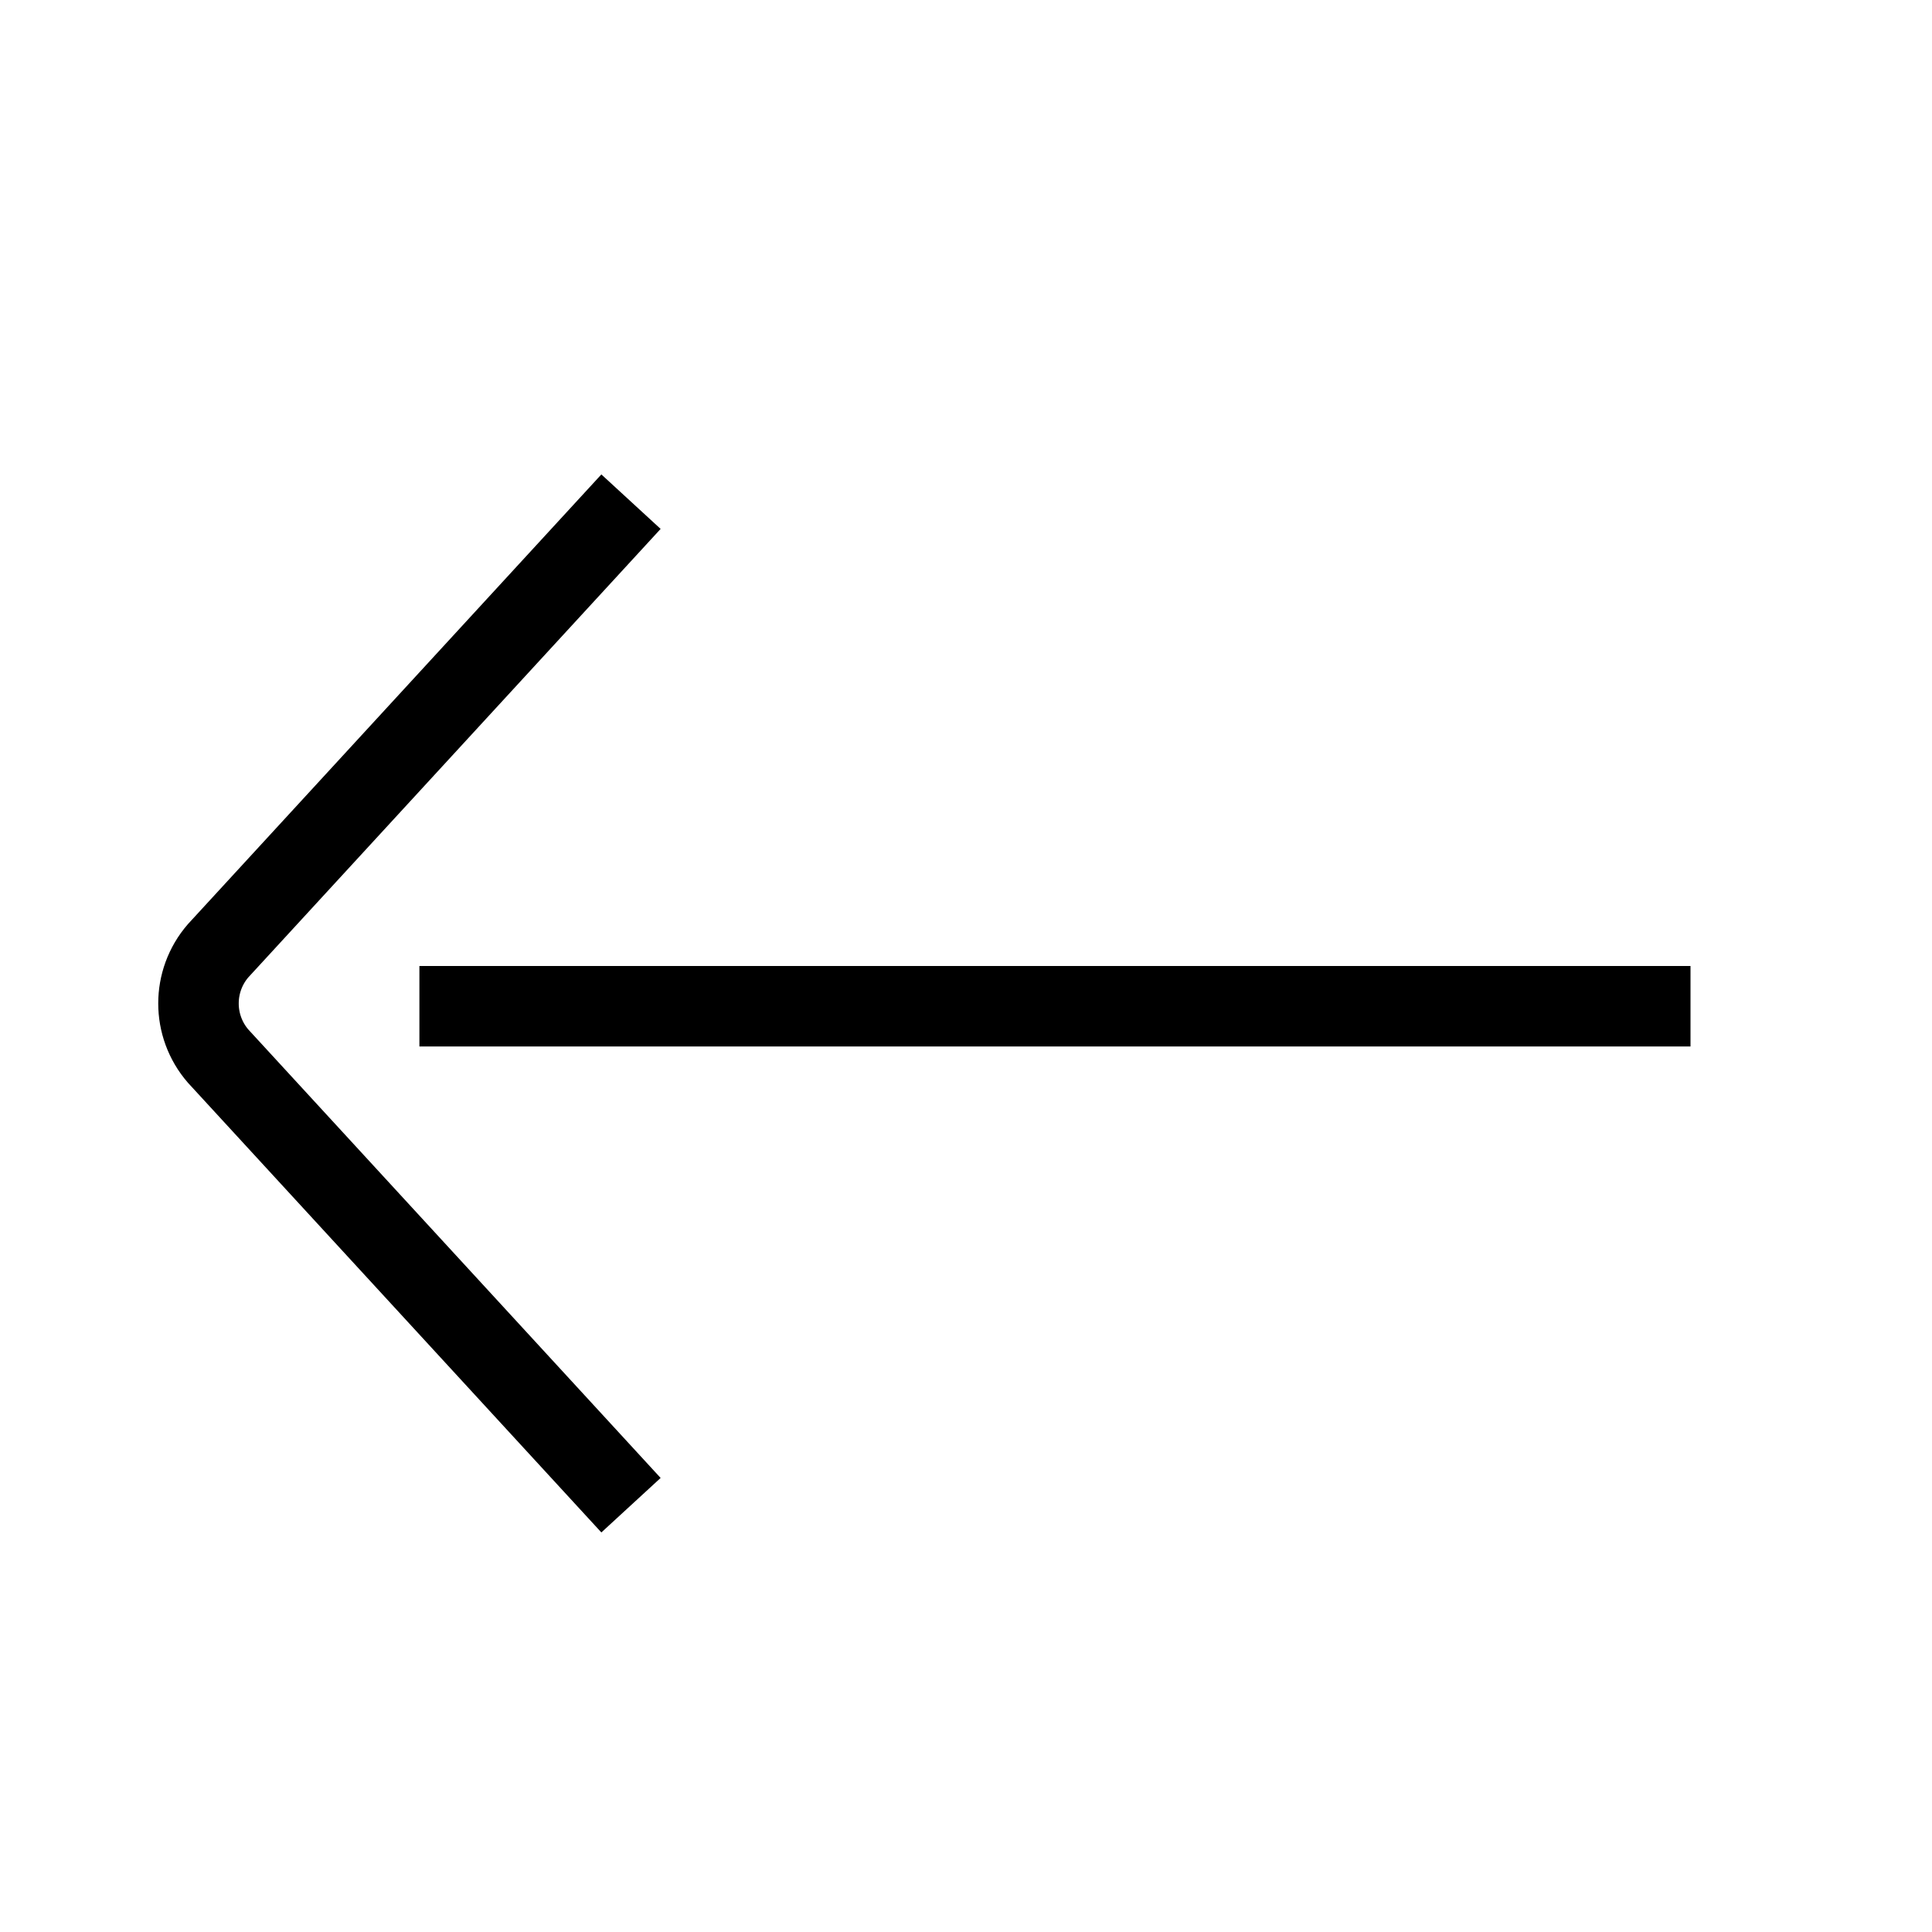
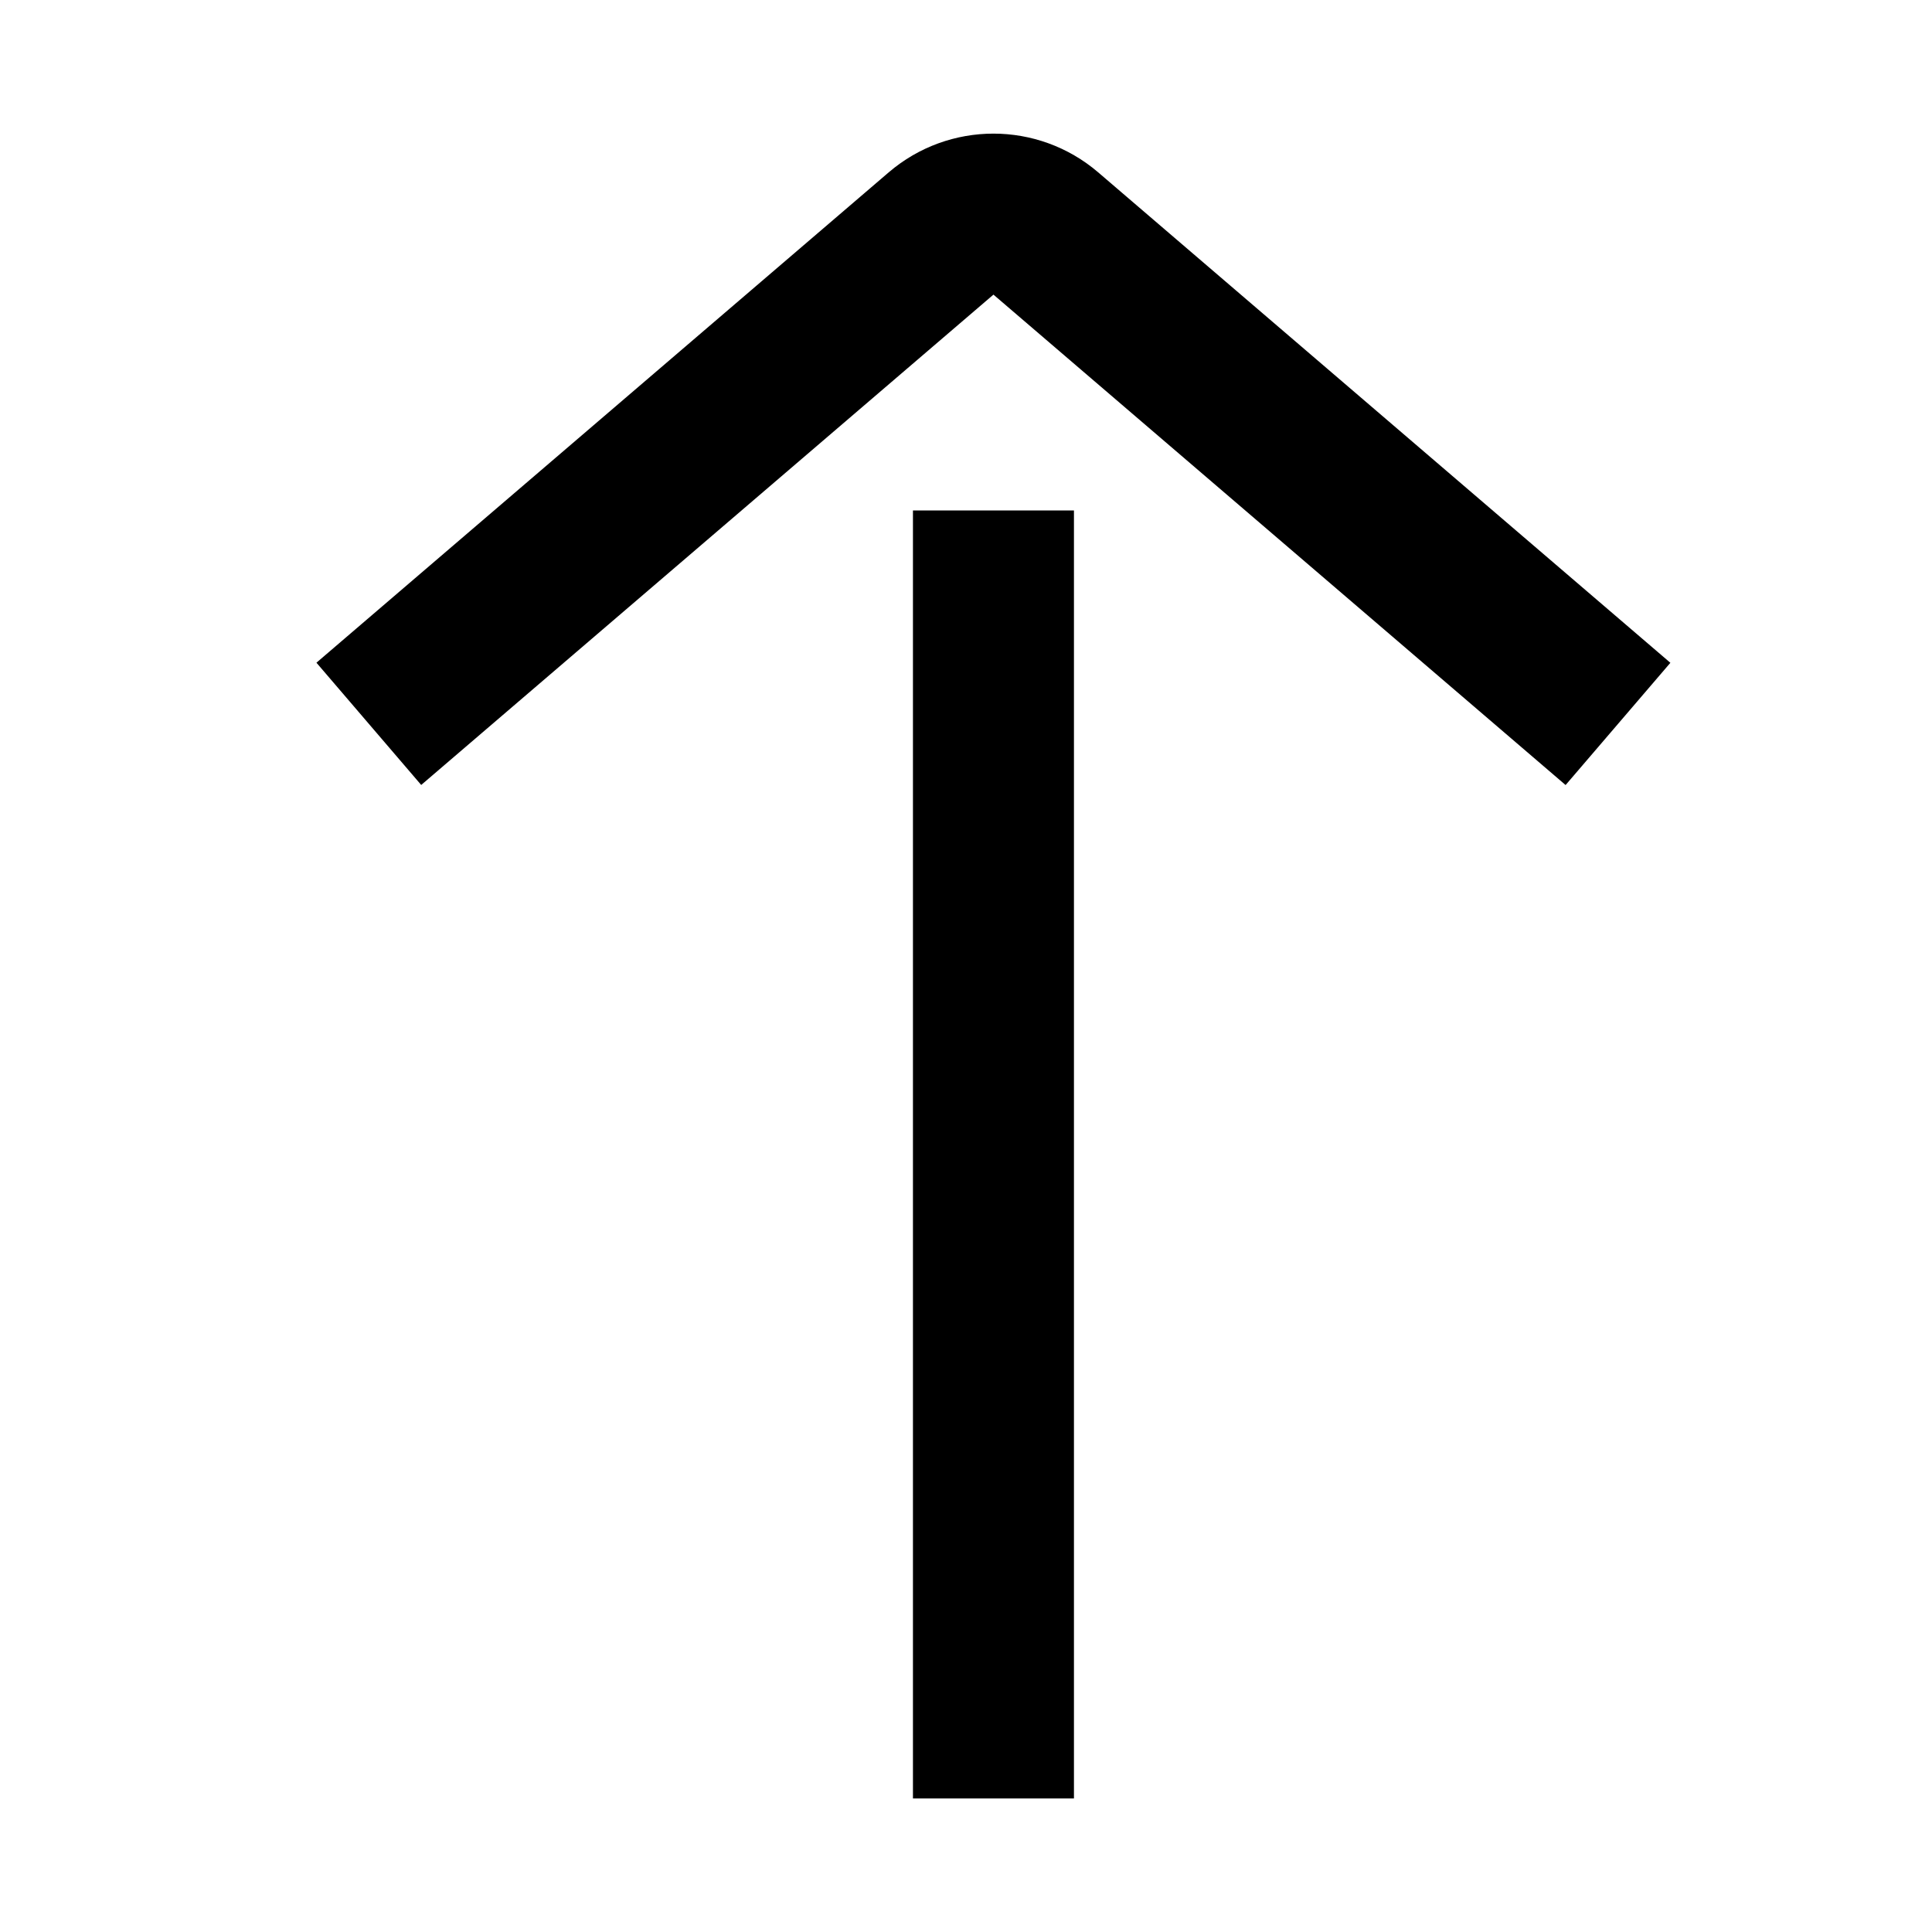
<svg xmlns="http://www.w3.org/2000/svg" id="target" viewBox="0 0 24 24">
-   <line x1="5.71" y1="12.5" x2="20.5" y2="12.5" fill="none" stroke="currentColor" stroke-linecap="square" stroke-linejoin="round" />
-   <path d="M7.5,18.33,2.71,13.12a1,1,0,0,1,0-1.31L7.5,6.6" fill="none" stroke="currentColor" stroke-linecap="square" stroke-linejoin="round" />
+   <path d="M5.341,8.341,11.691,2.9a1,1,0,0,1,1.3,0l6.349,5.442" fill="none" stroke="currentColor" stroke-linecap="square" stroke-linejoin="round" stroke-width="2" />
+   <line x1="12.341" y1="7.341" x2="12.341" y2="21.341" fill="none" stroke="currentColor" stroke-linecap="square" stroke-linejoin="round" stroke-width="2" />
</svg>
